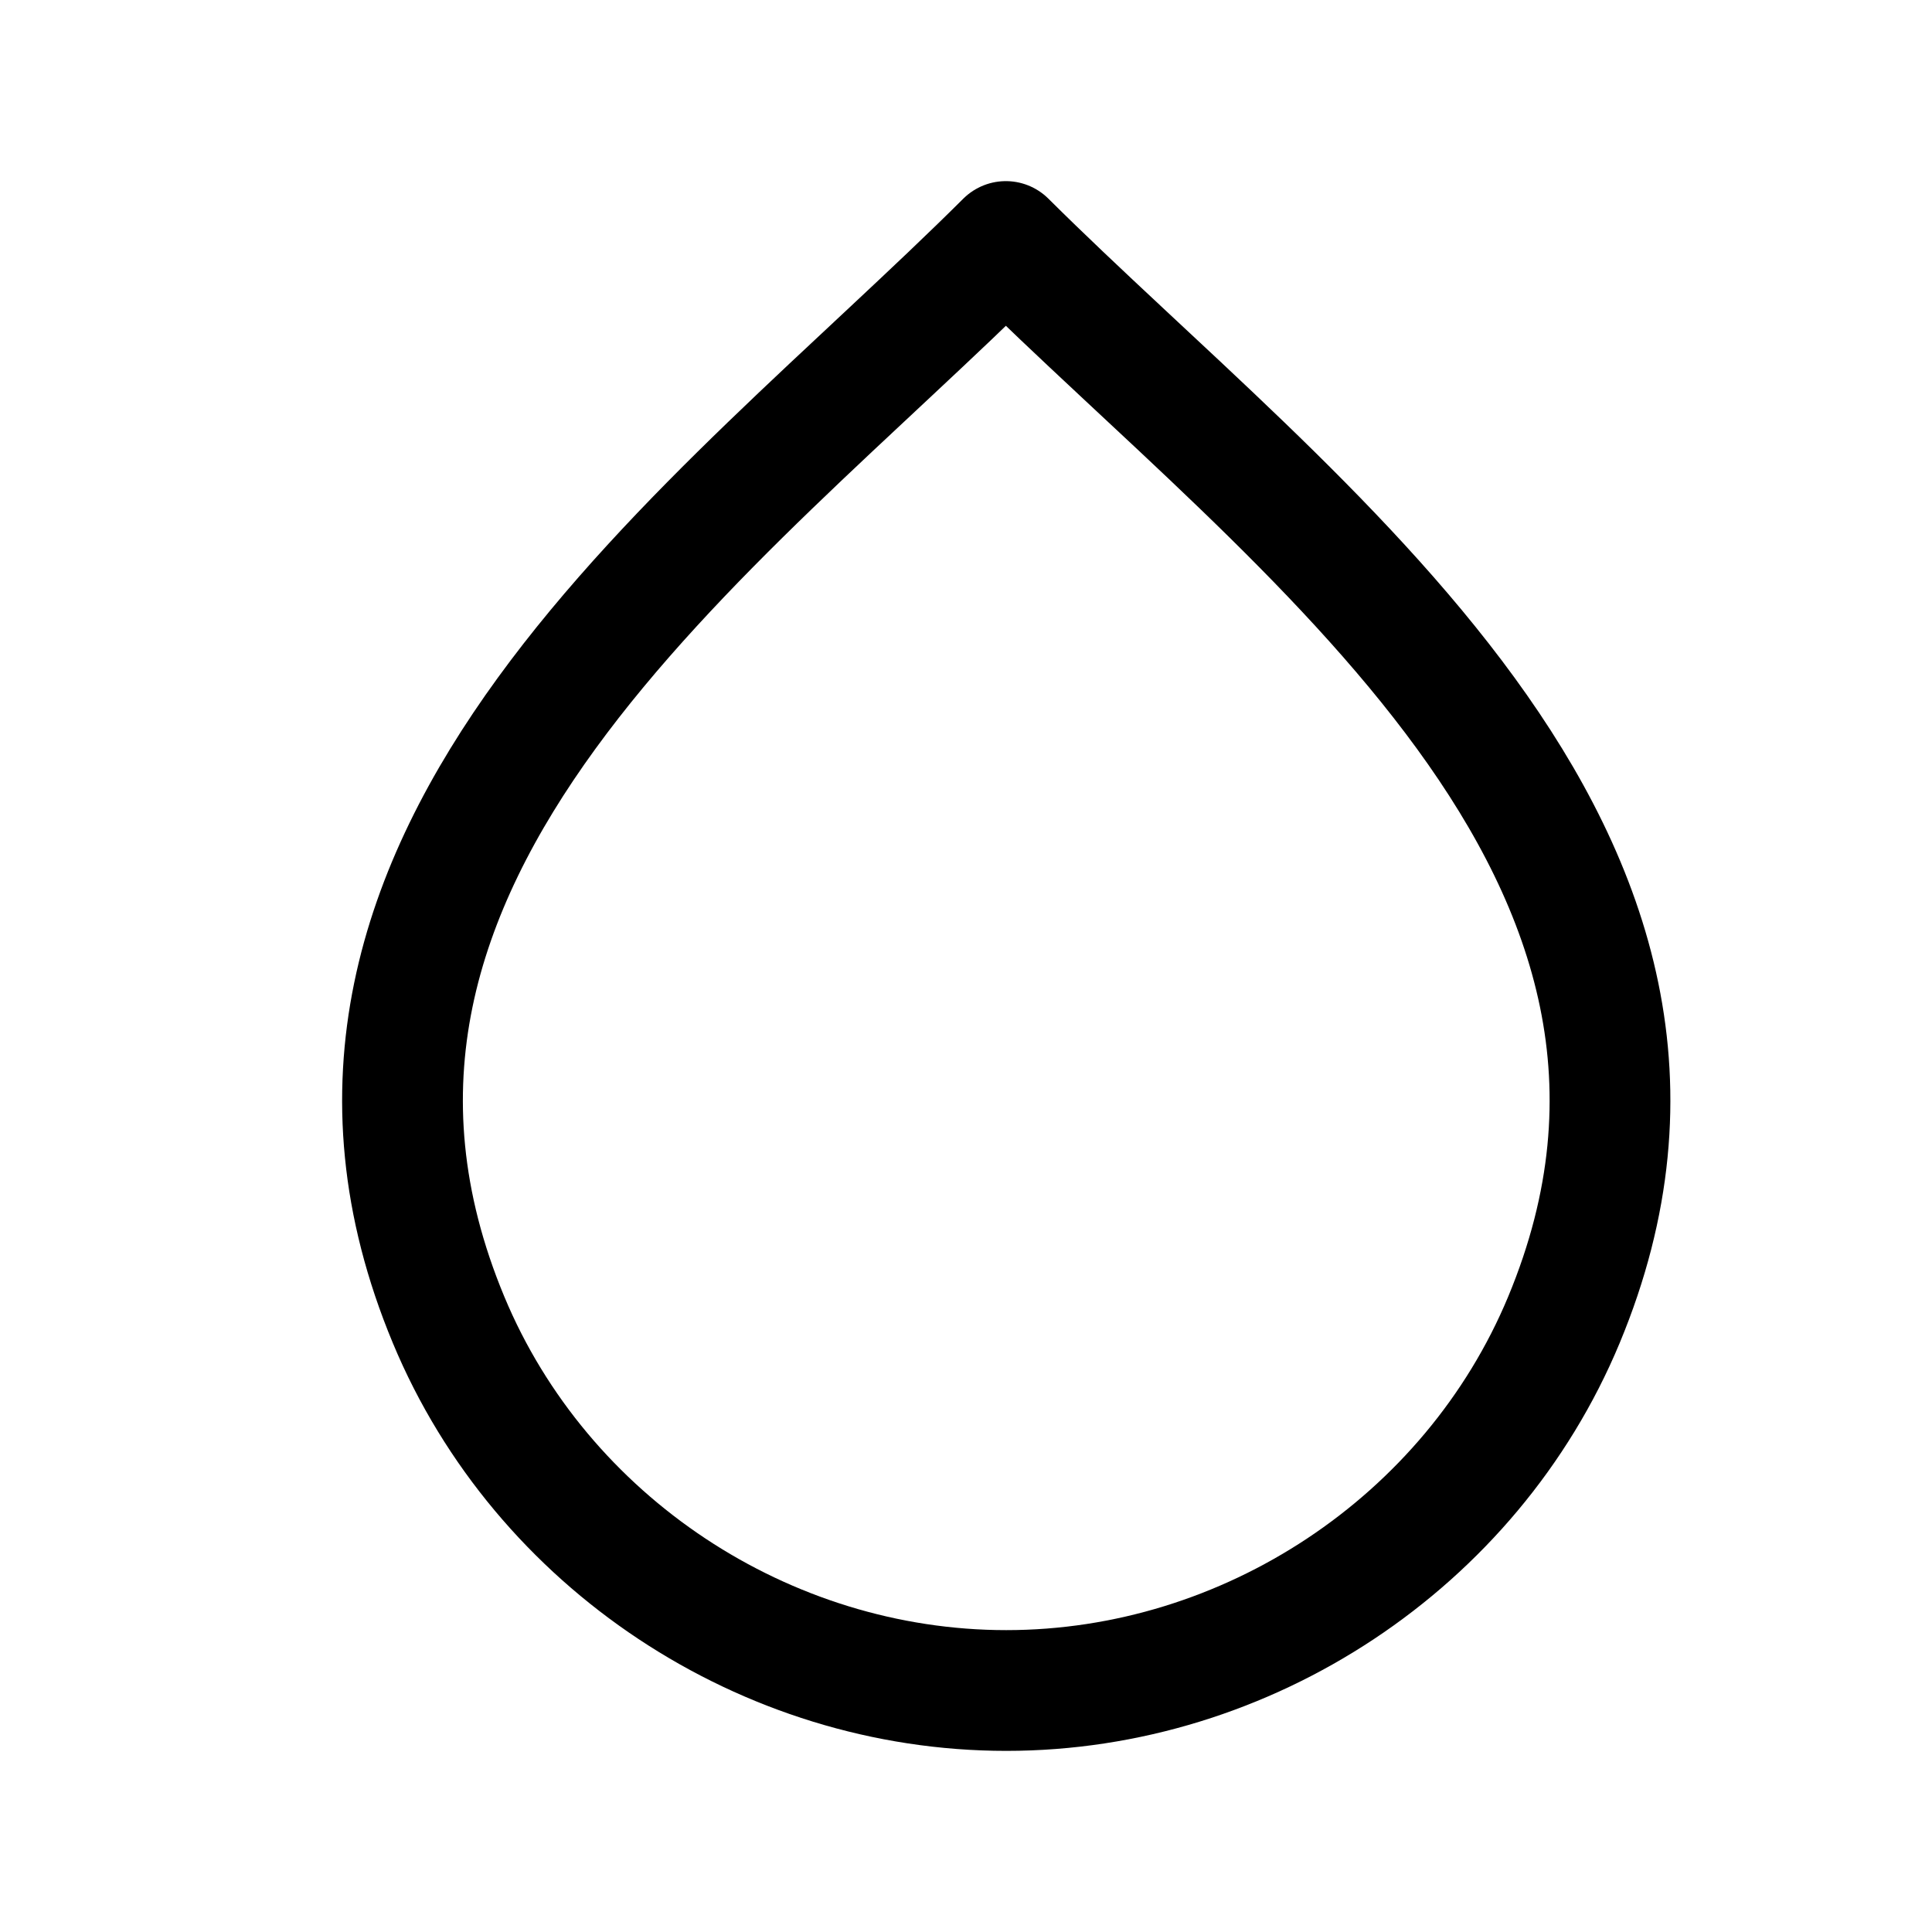
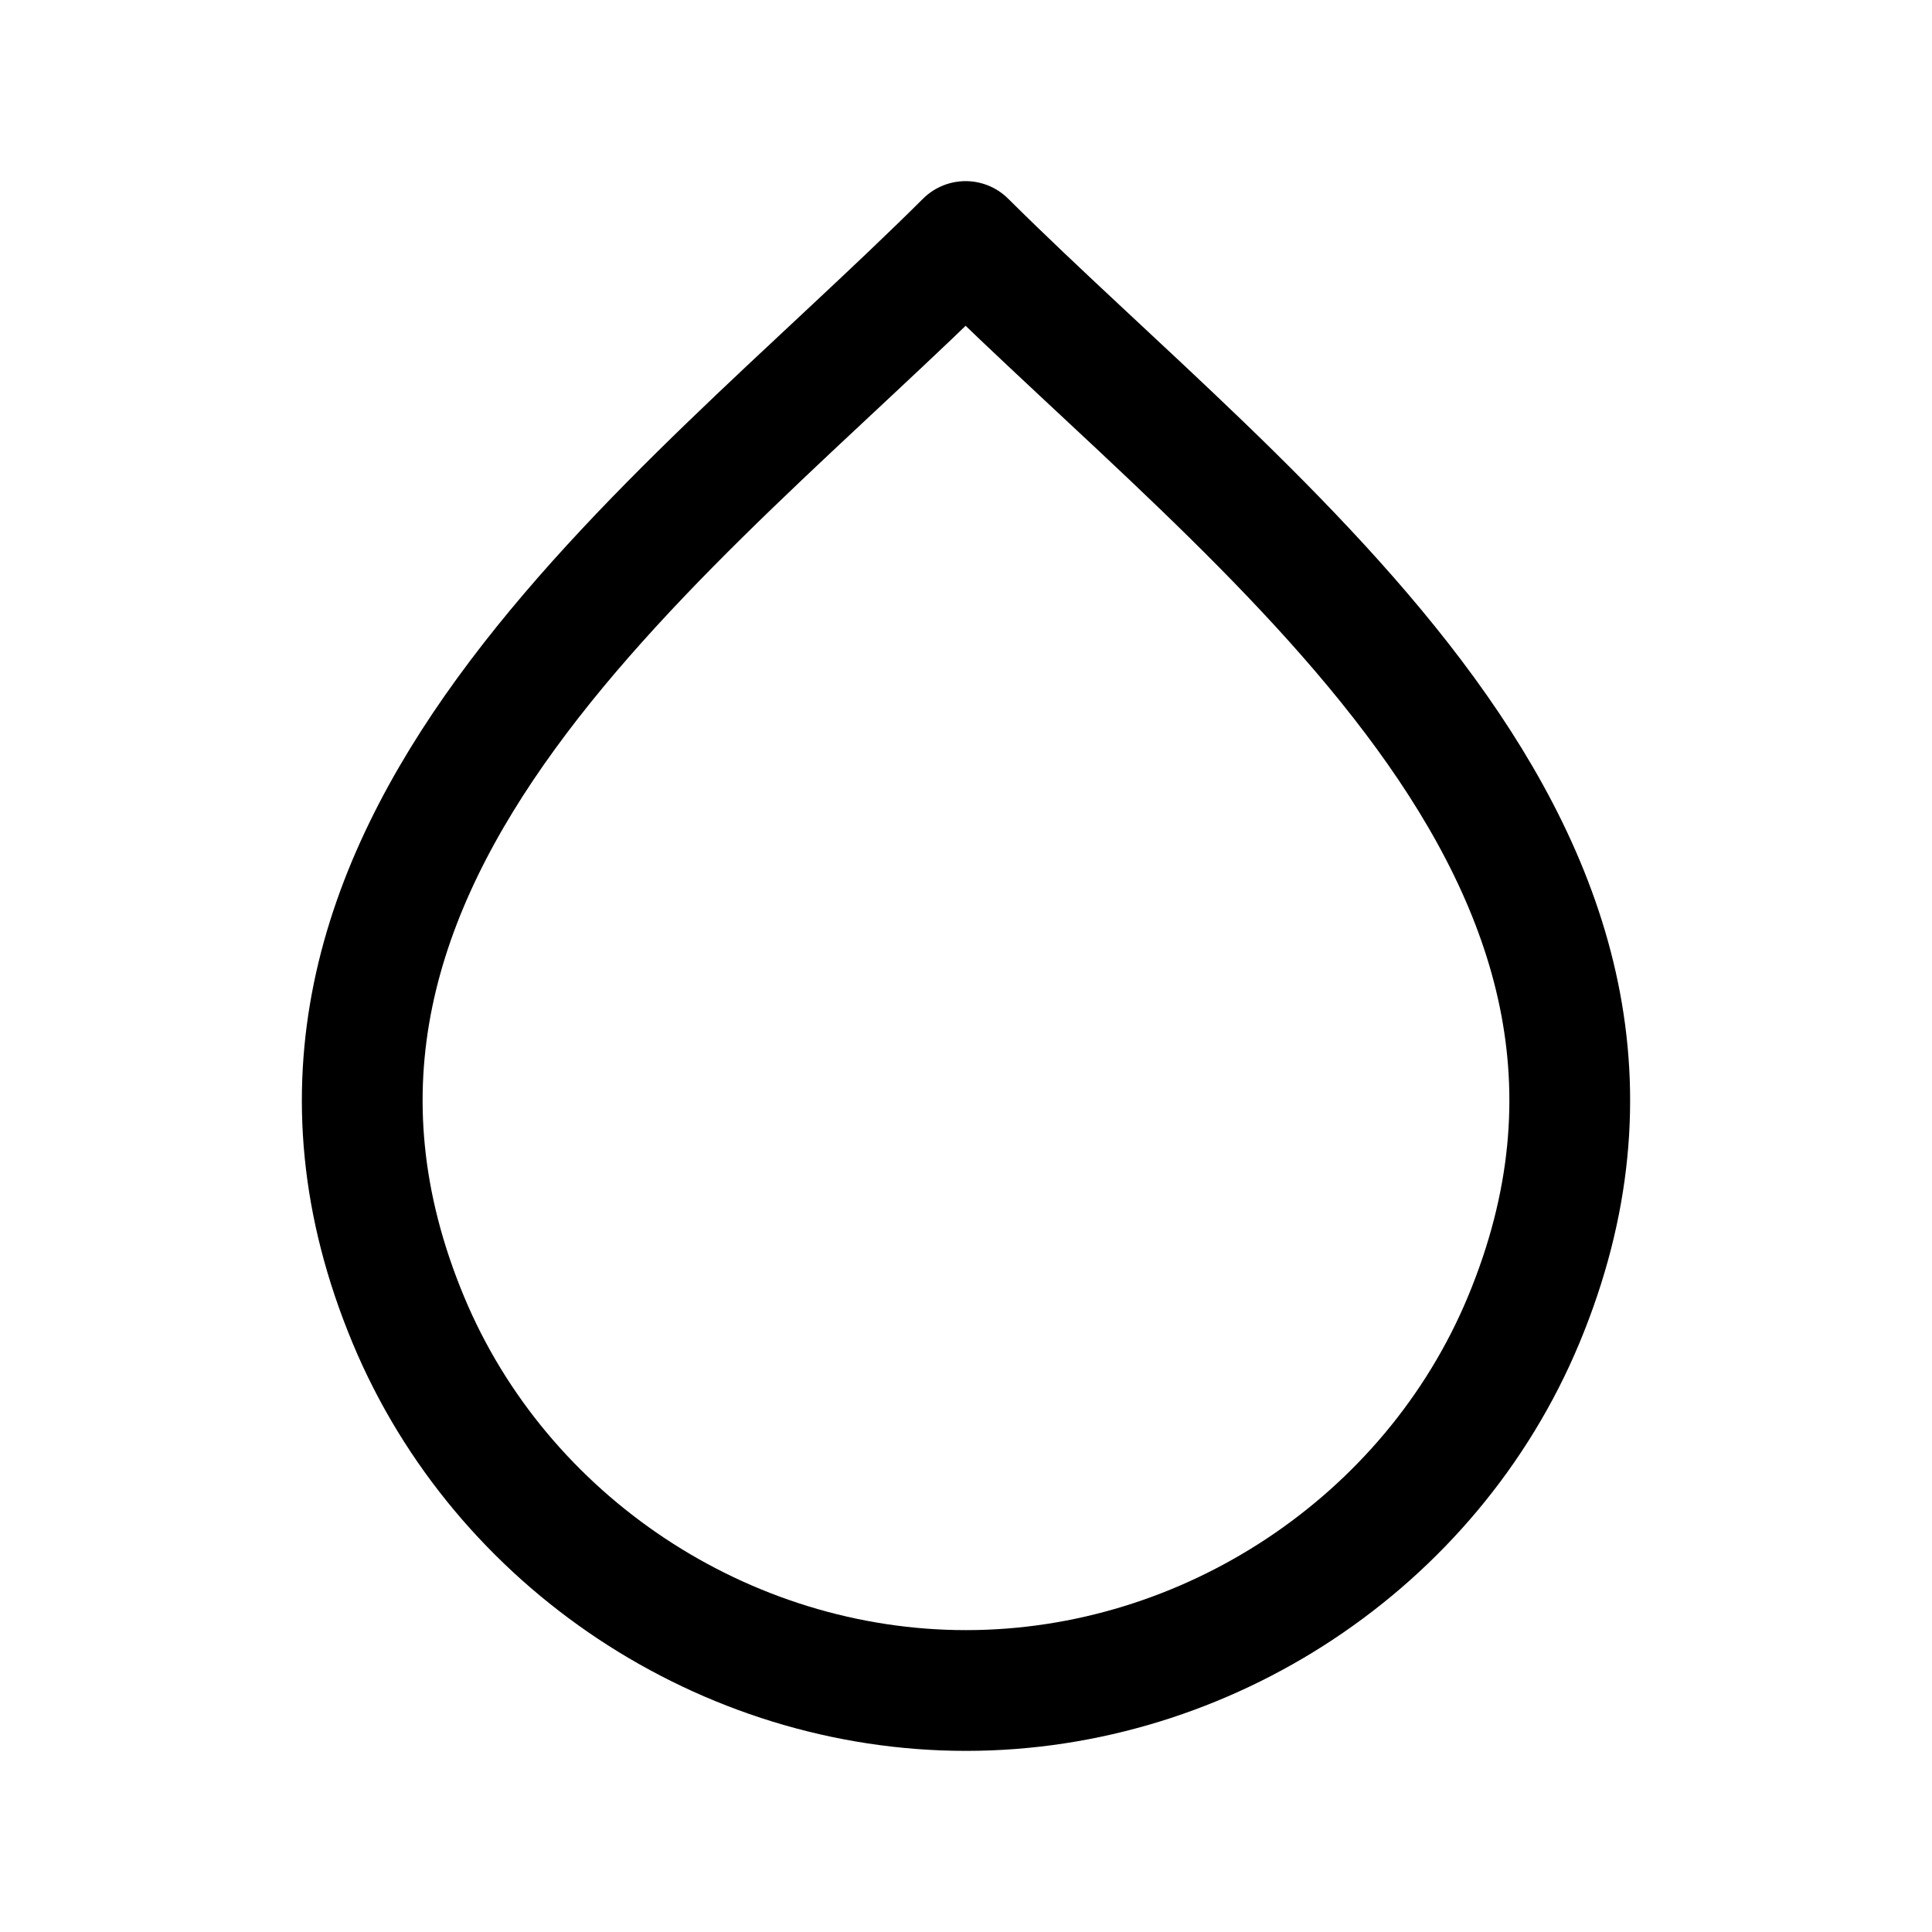
<svg xmlns="http://www.w3.org/2000/svg" width="24" height="24" fill="none" viewBox="0 0 24 24" stroke-width="1.5" stroke="currentColor" stroke-linecap="round" stroke-linejoin="round">
-   <path d="M12.495 3c3.58 3.56 9.345 7.602 6.932 13.397C18.275 19.163 15.492 21 12.5 21s-5.775-1.837-6.927-4.603C3.161 10.607 8.92 6.561 12.495 3" />
+   <path d="M11.995 3c3.58 3.56 9.345 7.602 6.932 13.397C17.775 19.163 14.992 21 12 21s-5.775-1.837-6.927-4.603C2.661 10.607 8.419 6.561 11.995 3" />
</svg>
